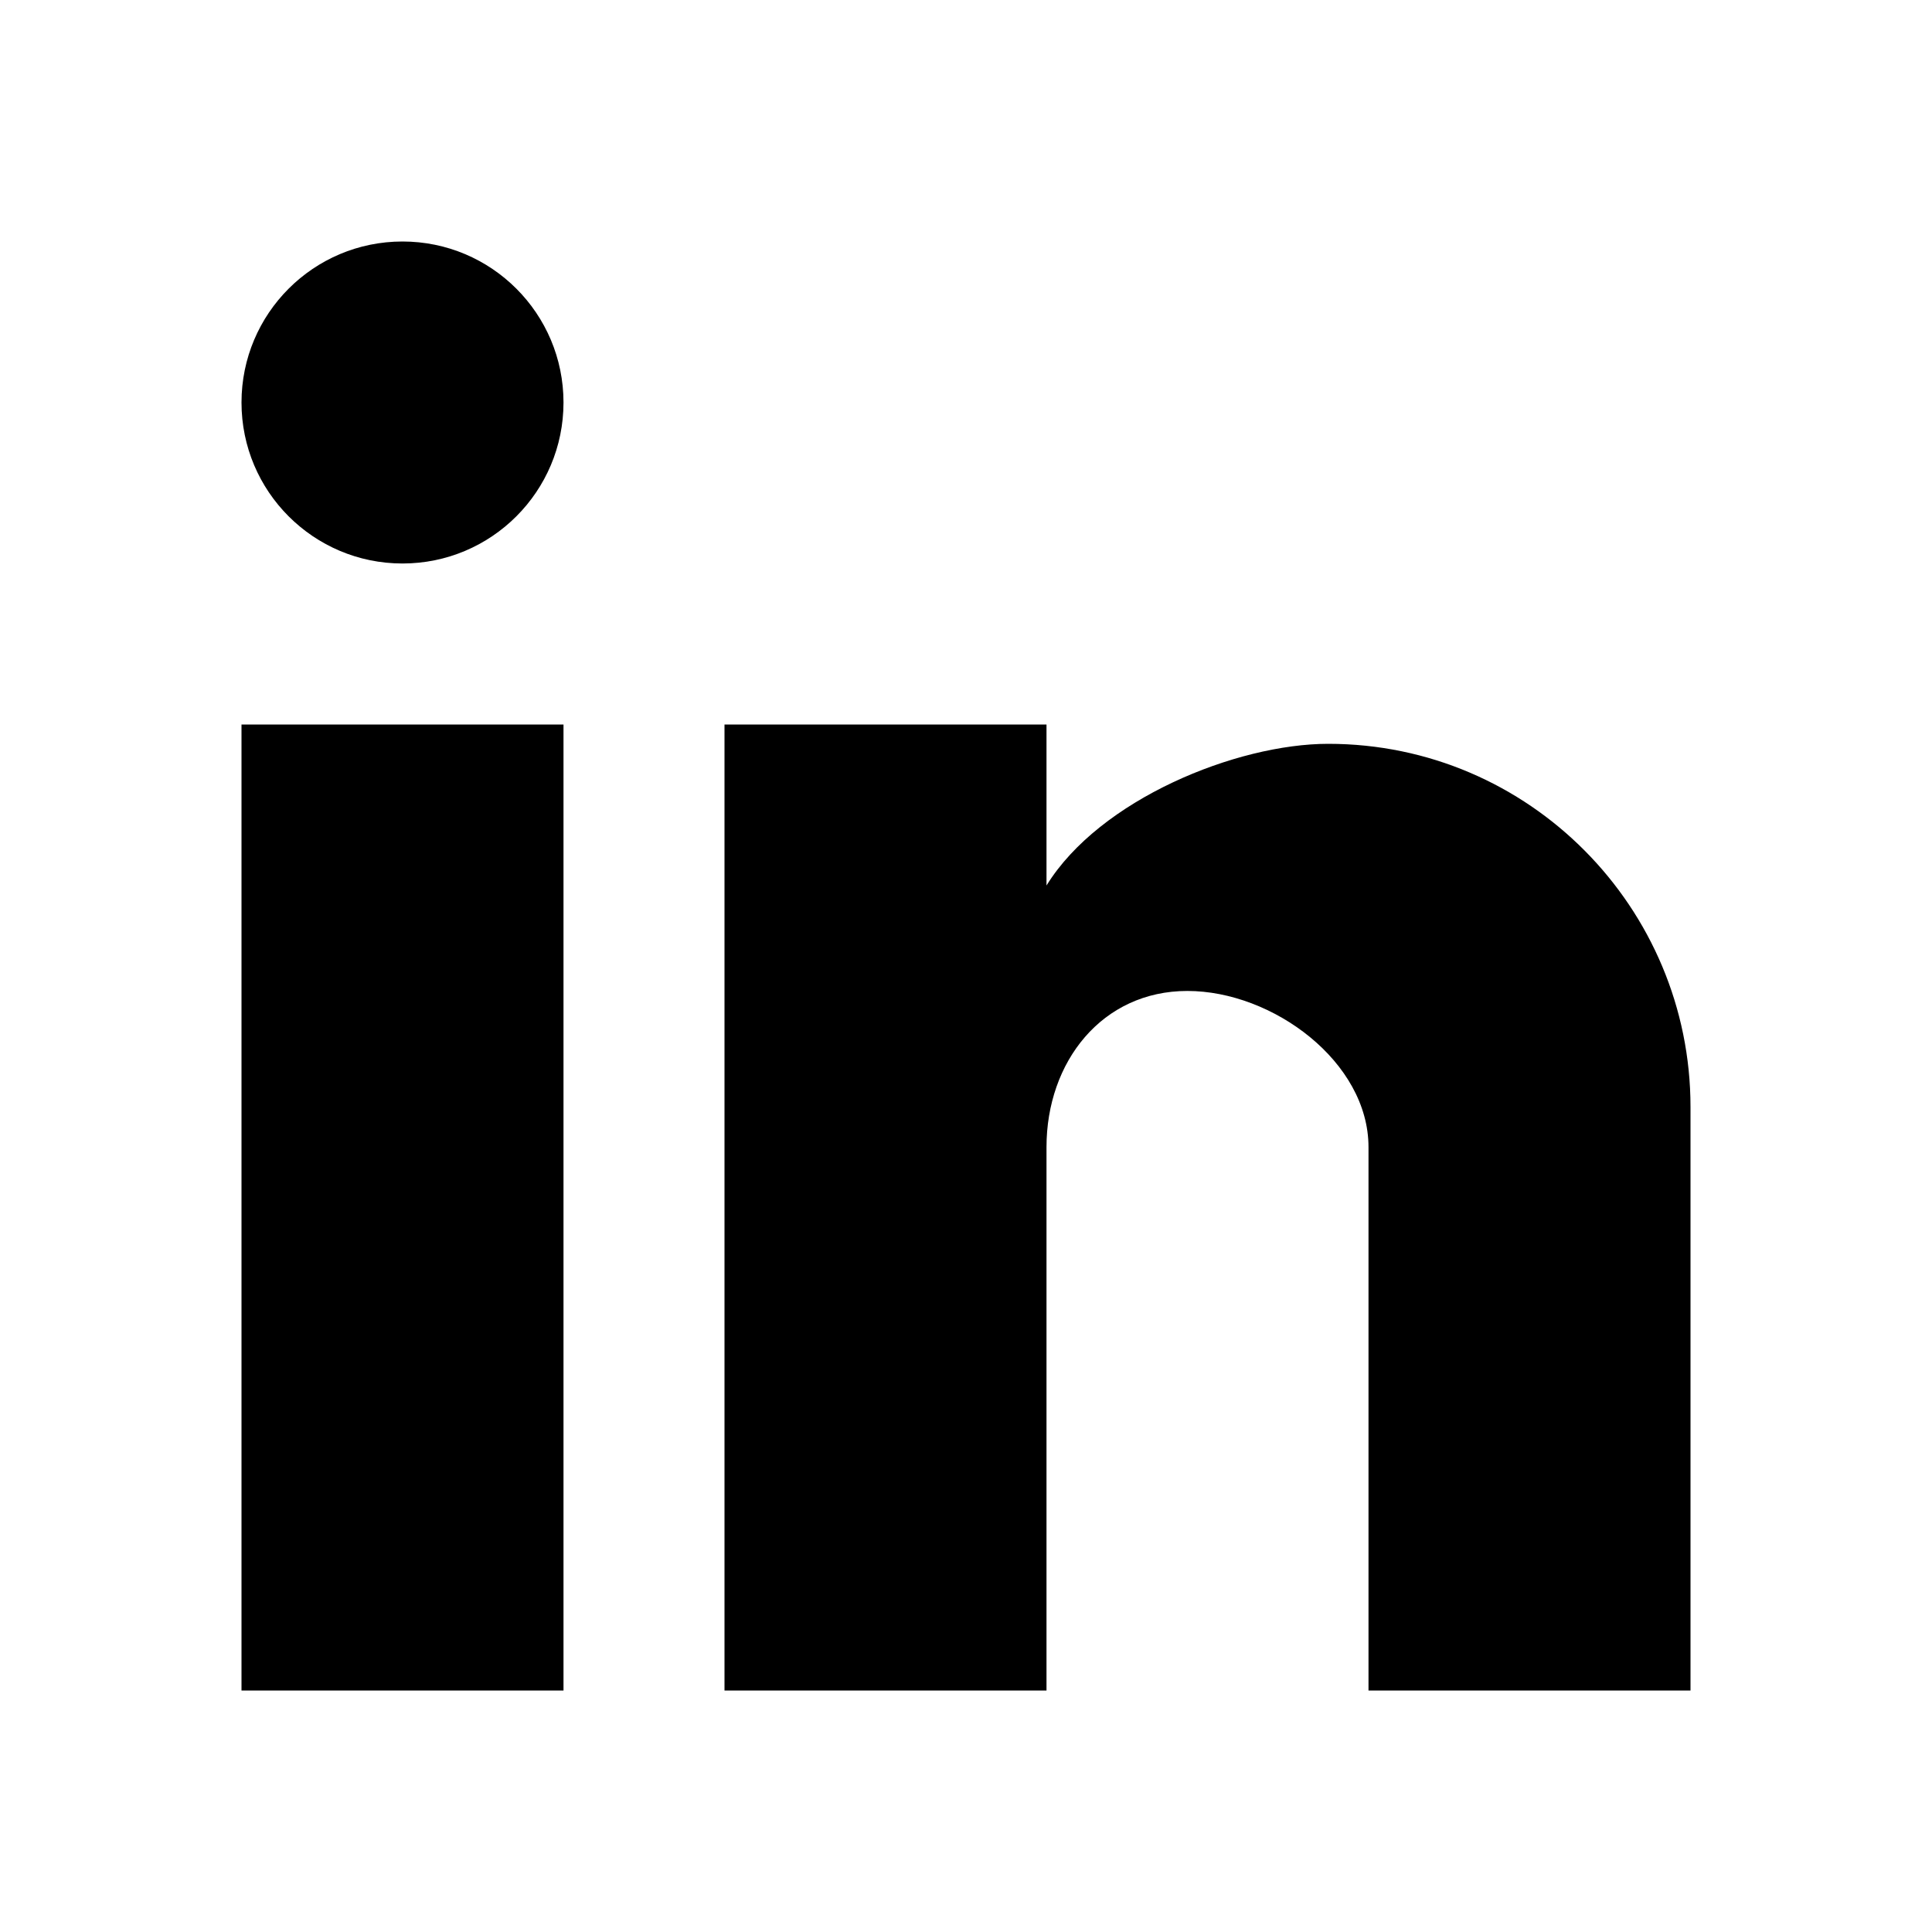
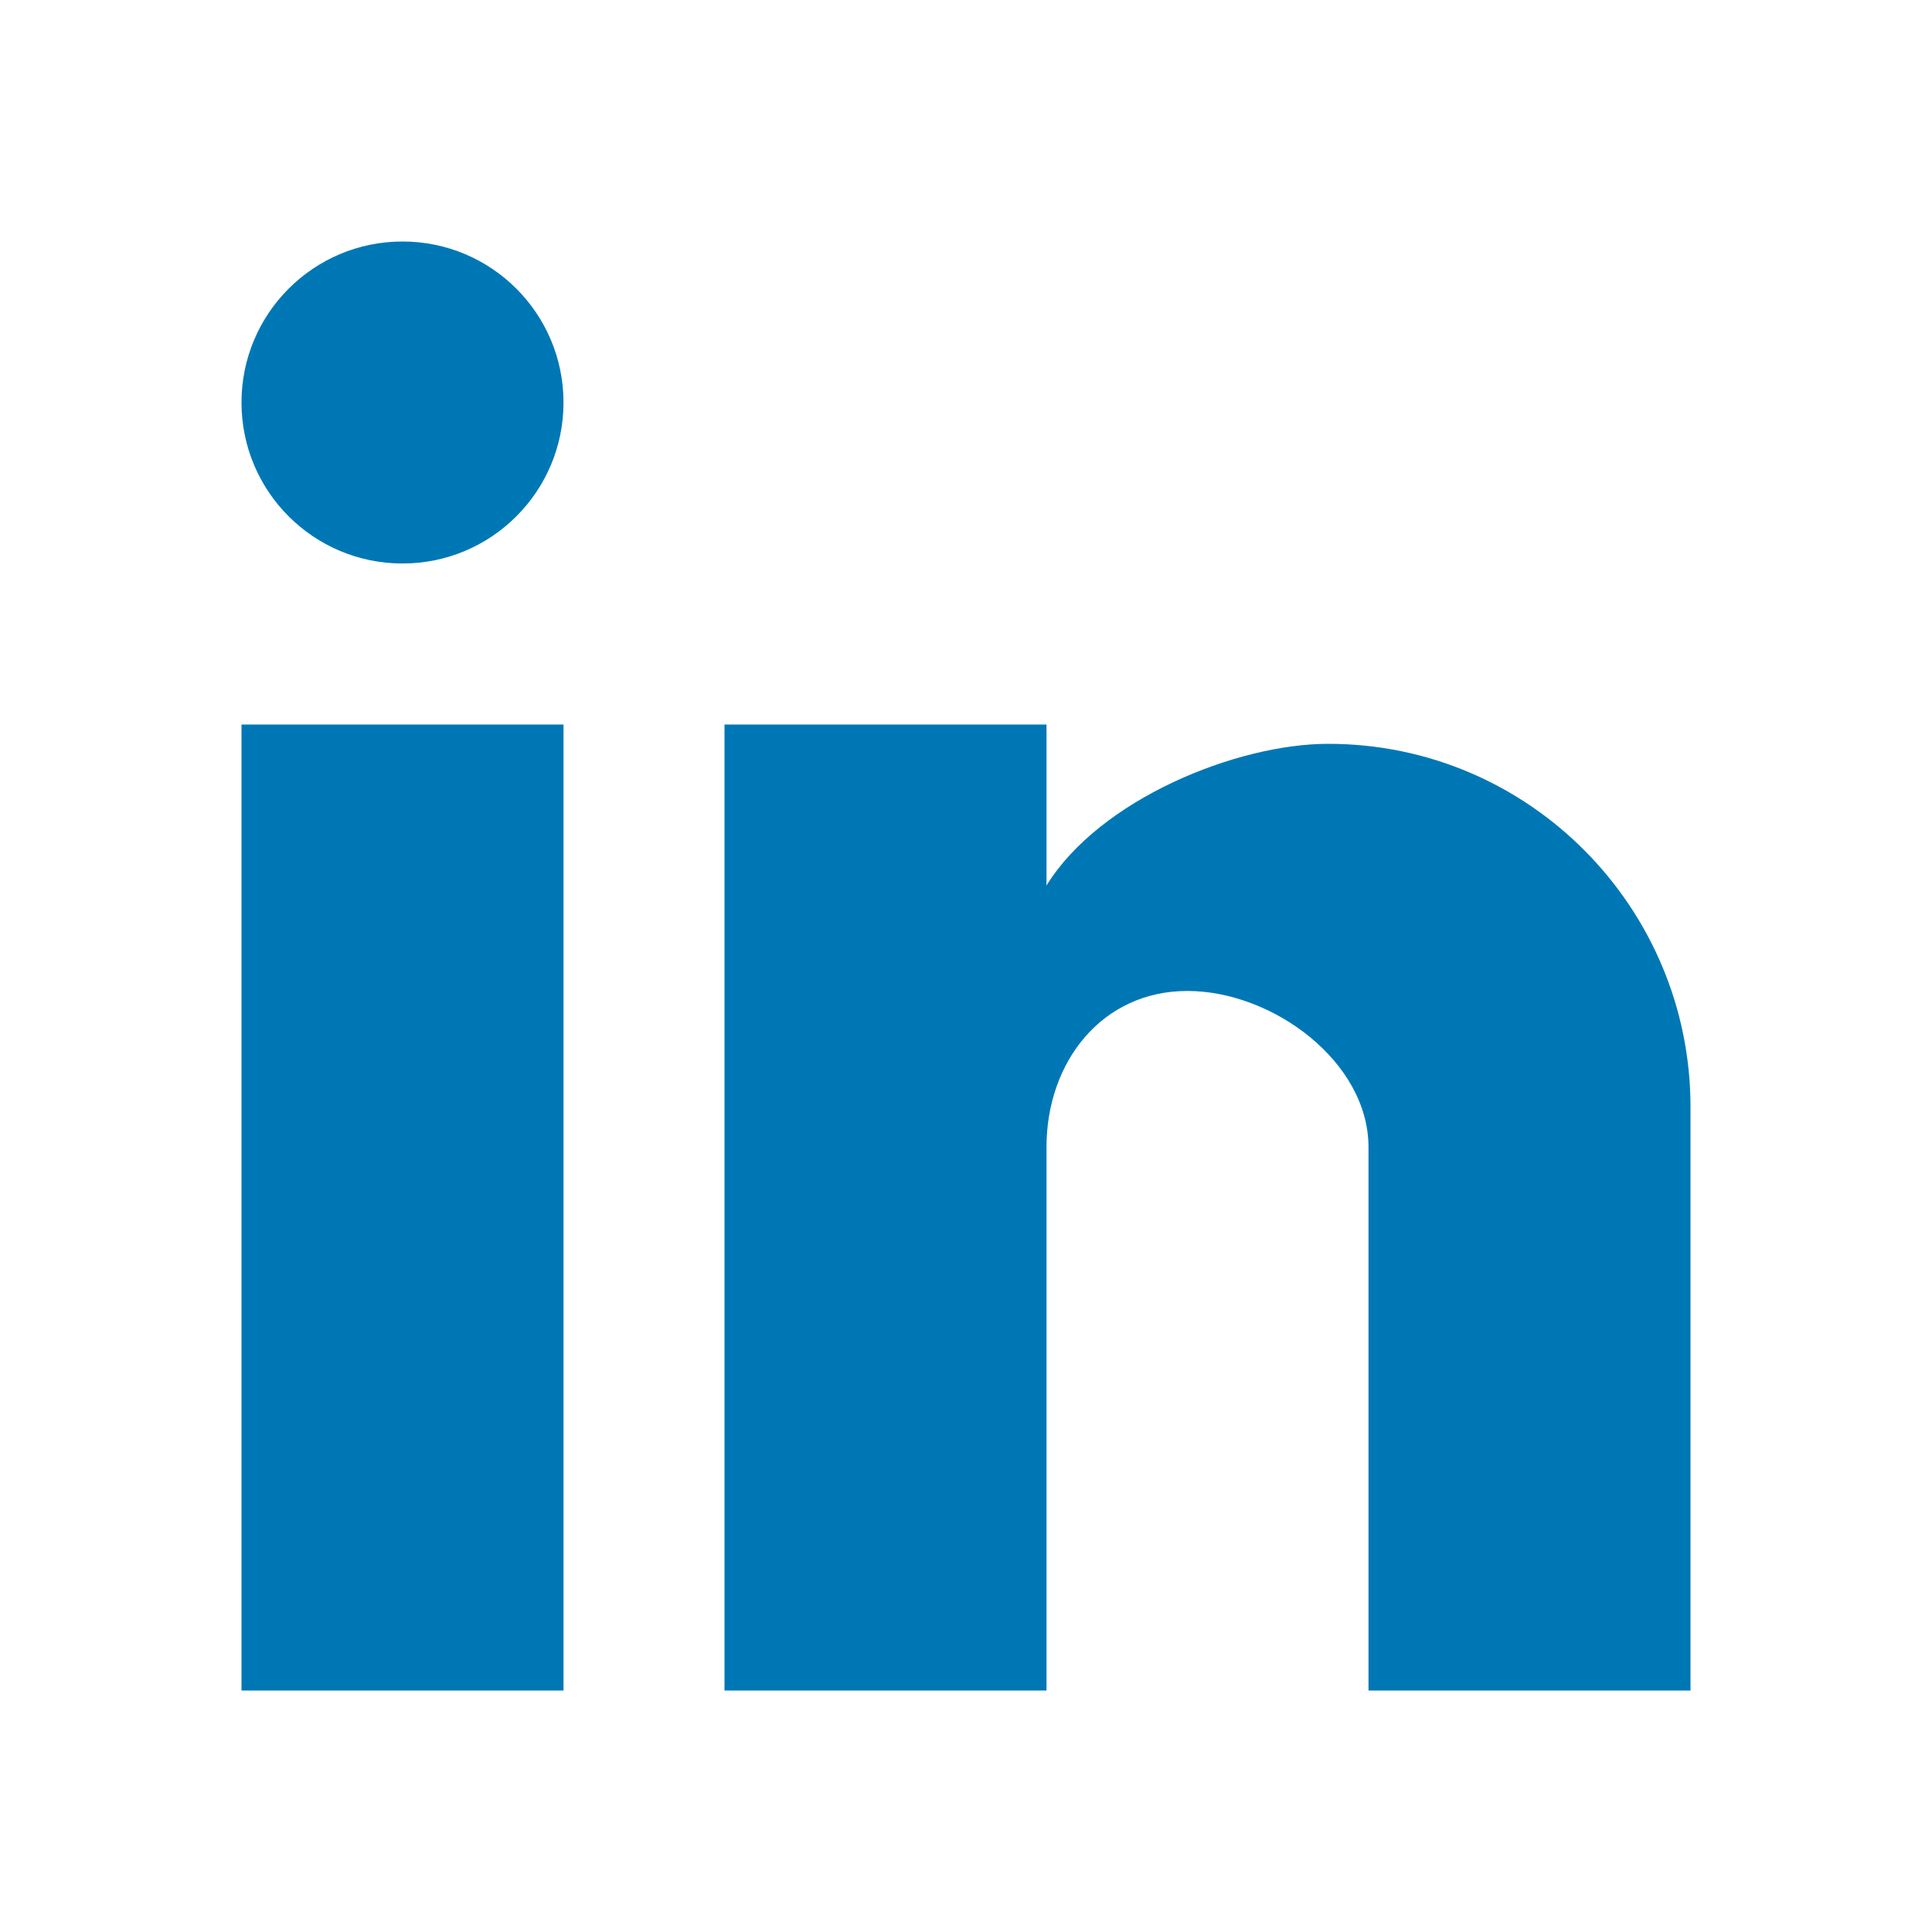
- <svg xmlns="http://www.w3.org/2000/svg" version="1.1" width="24" height="24" viewBox="0 0 24 24">
-   <path d="M21,21H17V14.25C17,13.19 15.81,12.31 14.75,12.31C13.69,12.31 13,13.19 13,14.25V21H9V9H13V11C13.66,9.93 15.36,9.24 16.5,9.24C19,9.24 21,11.28 21,13.75V21M7,21H3V9H7V21M5,3A2,2 0 0,1 7,5A2,2 0 0,1 5,7A2,2 0 0,1 3,5A2,2 0 0,1 5,3Z" />
+ <svg xmlns="http://www.w3.org/2000/svg" id="svg2" height="24" width="24" version="1.1" viewBox="0 0 24 24">
+   <path id="path4" fill="#0077b5" d="m21 21h-4v-6.75c0-1.06-1.19-1.94-2.25-1.94s-1.75 0.88-1.75 1.94v6.75h-4v-12h4v2c0.66-1.07 2.36-1.76 3.5-1.76 2.5 0 4.5 2.04 4.5 4.51v7.25m-14 0h-4v-12h4v12m-2-18a2 2 0 0 1 2 2 2 2 0 0 1 -2 2 2 2 0 0 1 -2 -2 2 2 0 0 1 2 -2z" />
</svg>
